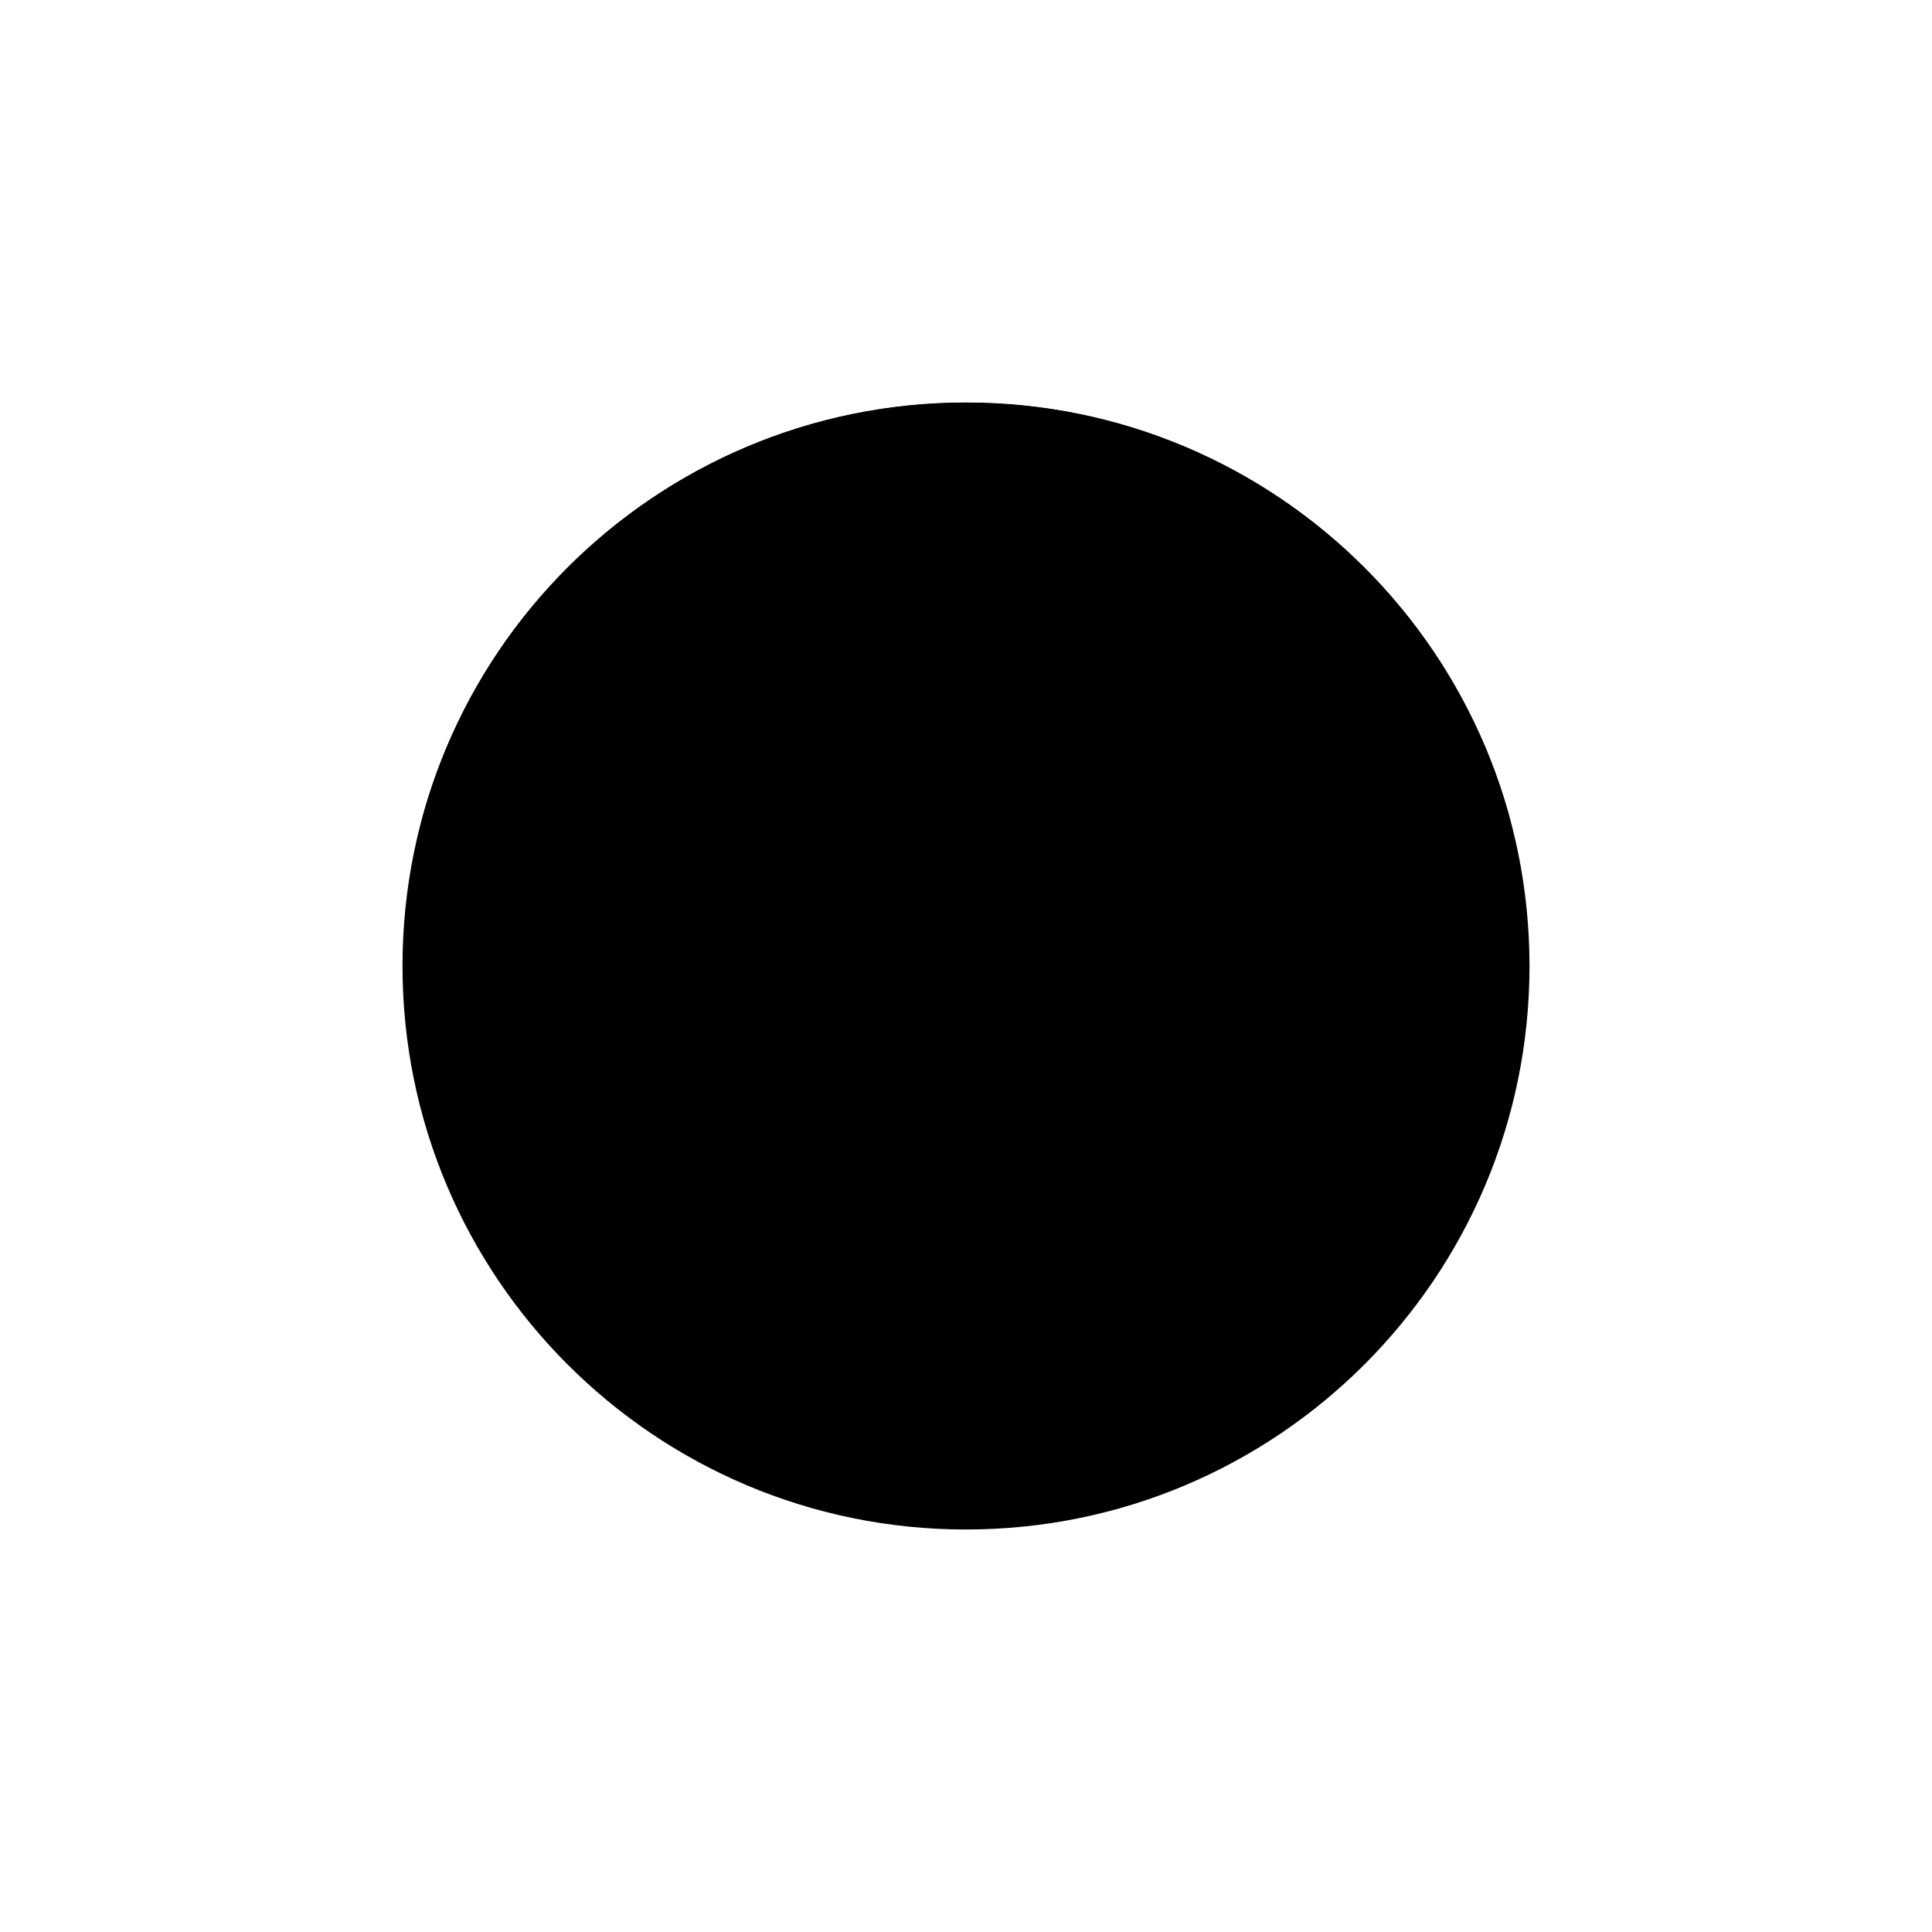
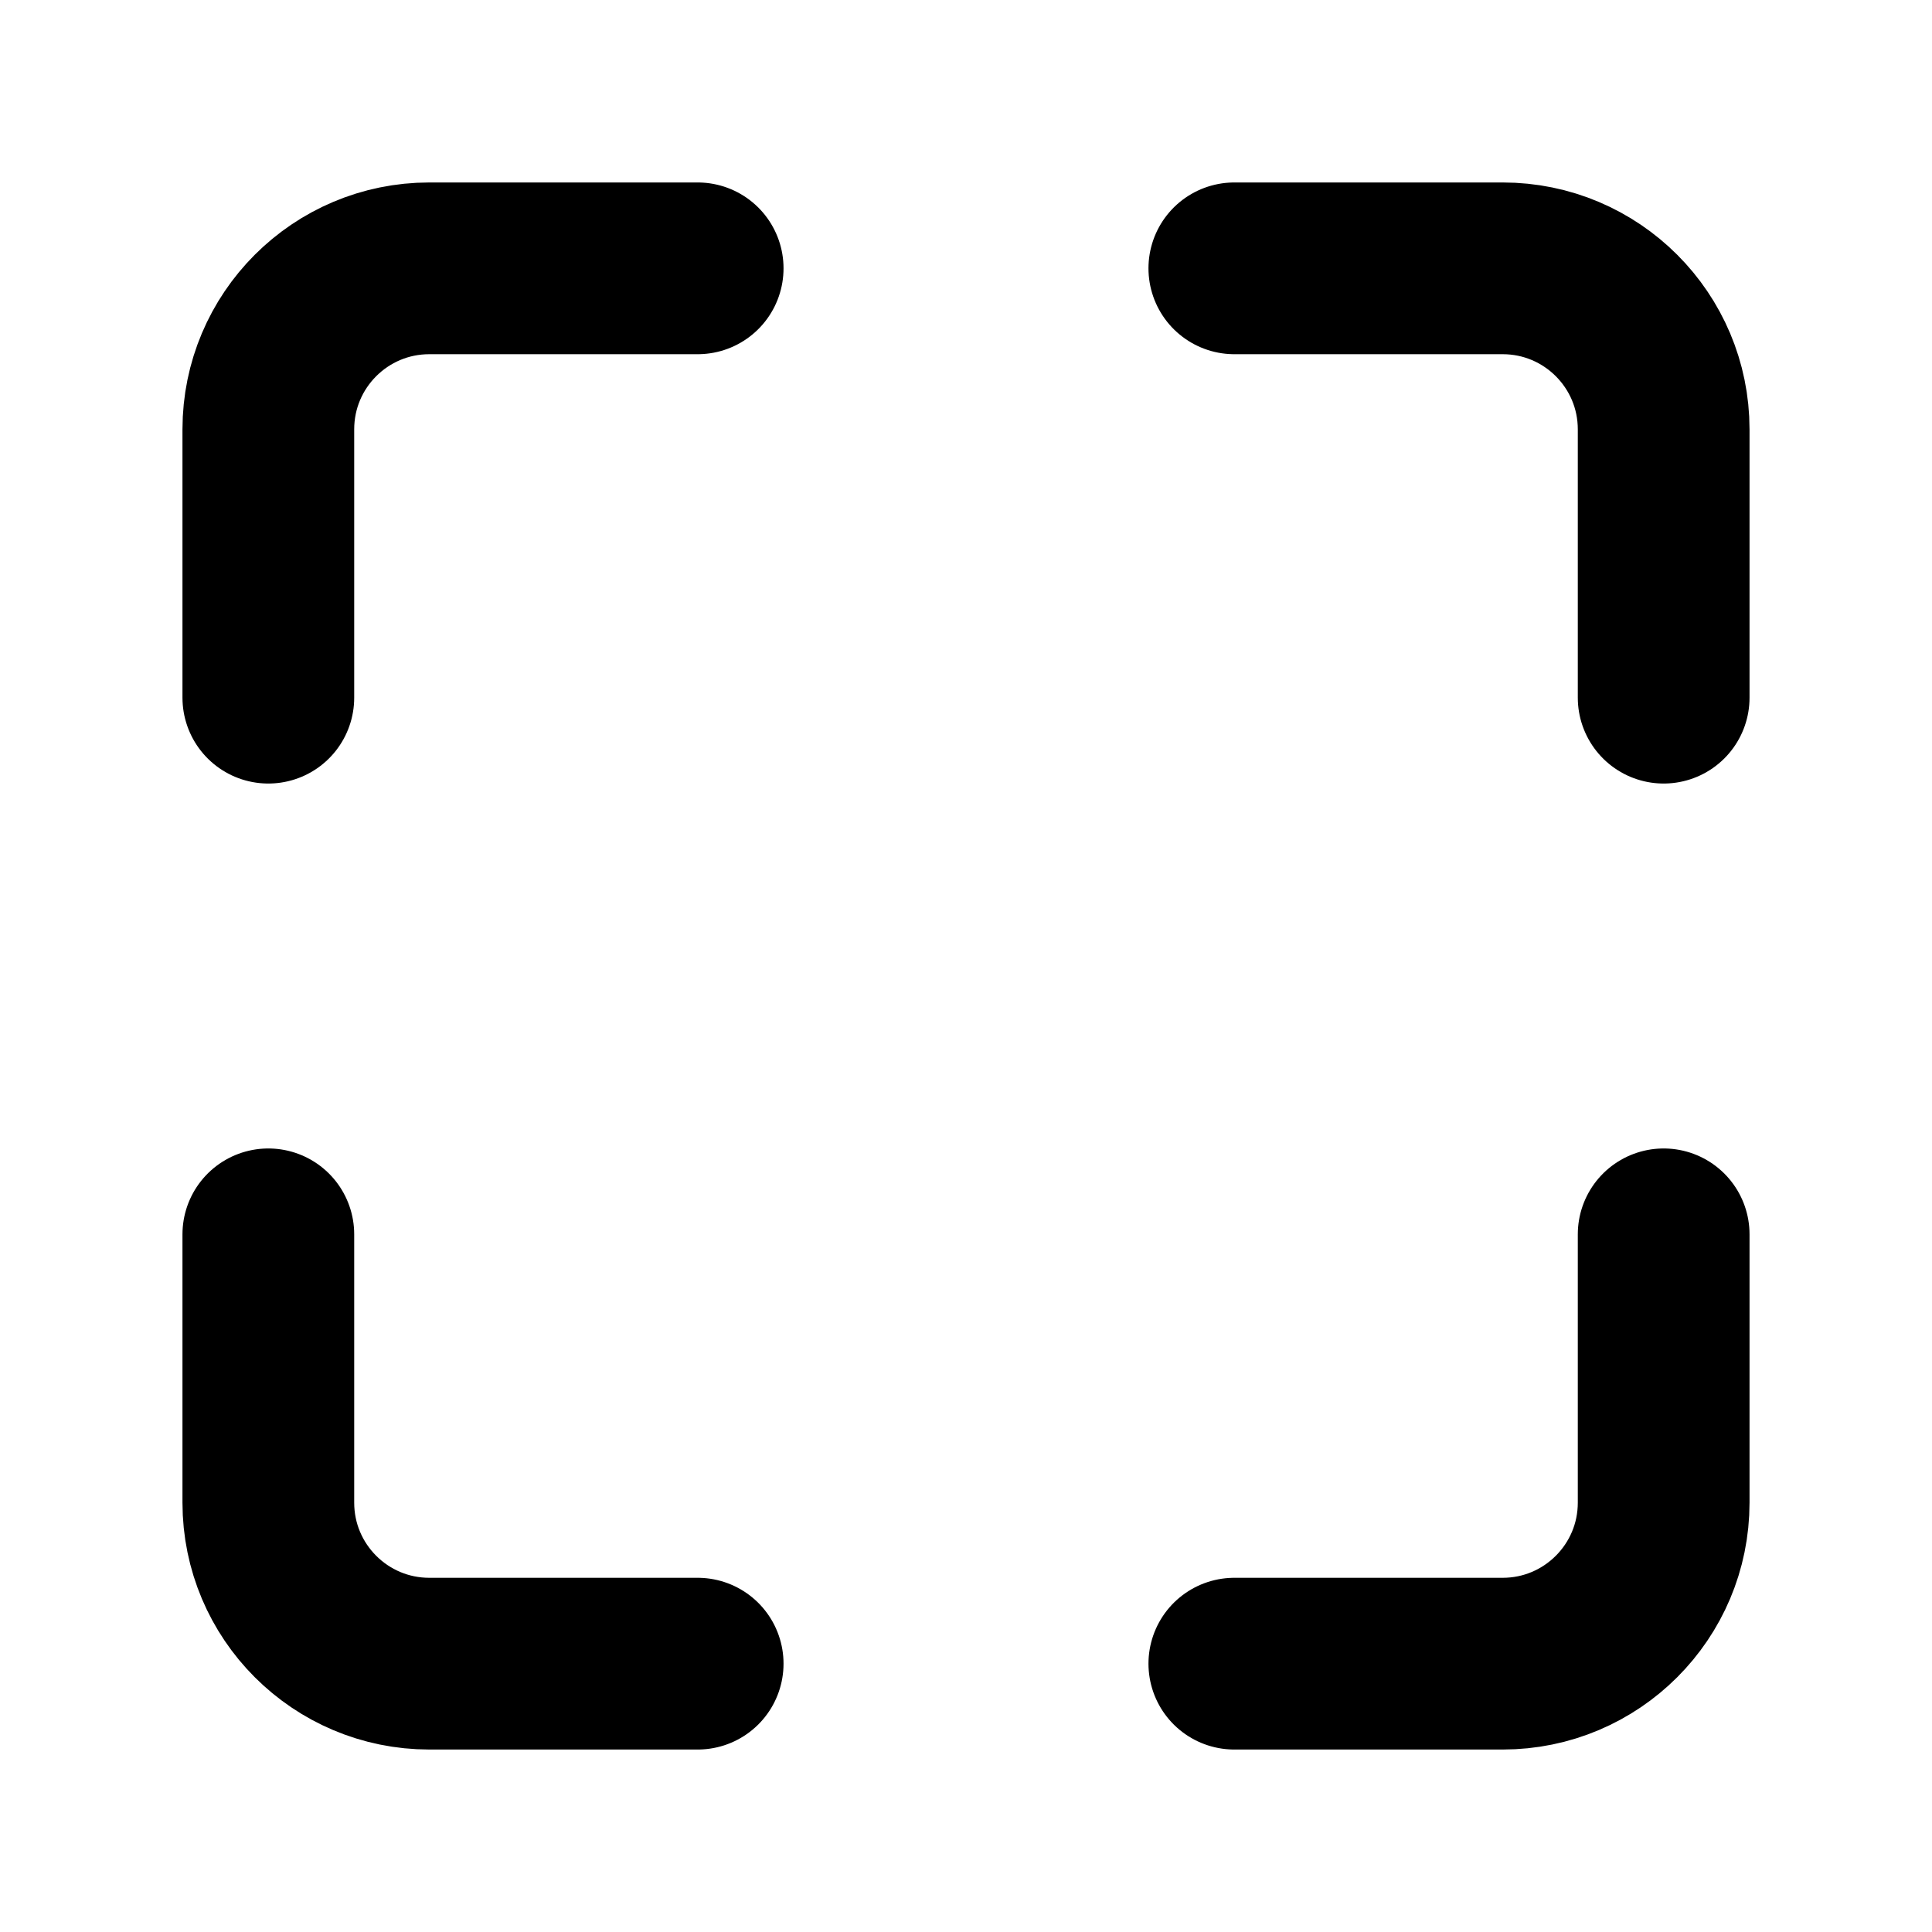
- <svg xmlns="http://www.w3.org/2000/svg" viewBox="0 0 48 48">
-   <circle cx="24" cy="24" r="14" fill="#000000" />
-   <path d="M10.48 20.37 A14 14 0 0 1 37.52 20.37 A24 24 0 0 0 10.48 20.37 Z" fill="#000000" />
+ <svg xmlns="http://www.w3.org/2000/svg" viewBox="0 0 18 18" fill="none" stroke="#000000" stroke-width="1.6" stroke-linecap="round">
+   <path d="M2.5 6.5V4a1.5 1.5 0 0 1 1.5-1.5h2.5" />
+   <path d="M11.5 2.5H14A1.5 1.5 0 0 1 15.5 4v2.5" />
+   <path d="M15.5 11.5V14a1.5 1.5 0 0 1-1.5 1.5h-2.5" />
+   <path d="M6.5 15.5H4A1.5 1.5 0 0 1 2.5 14v-2.5" />
</svg>
